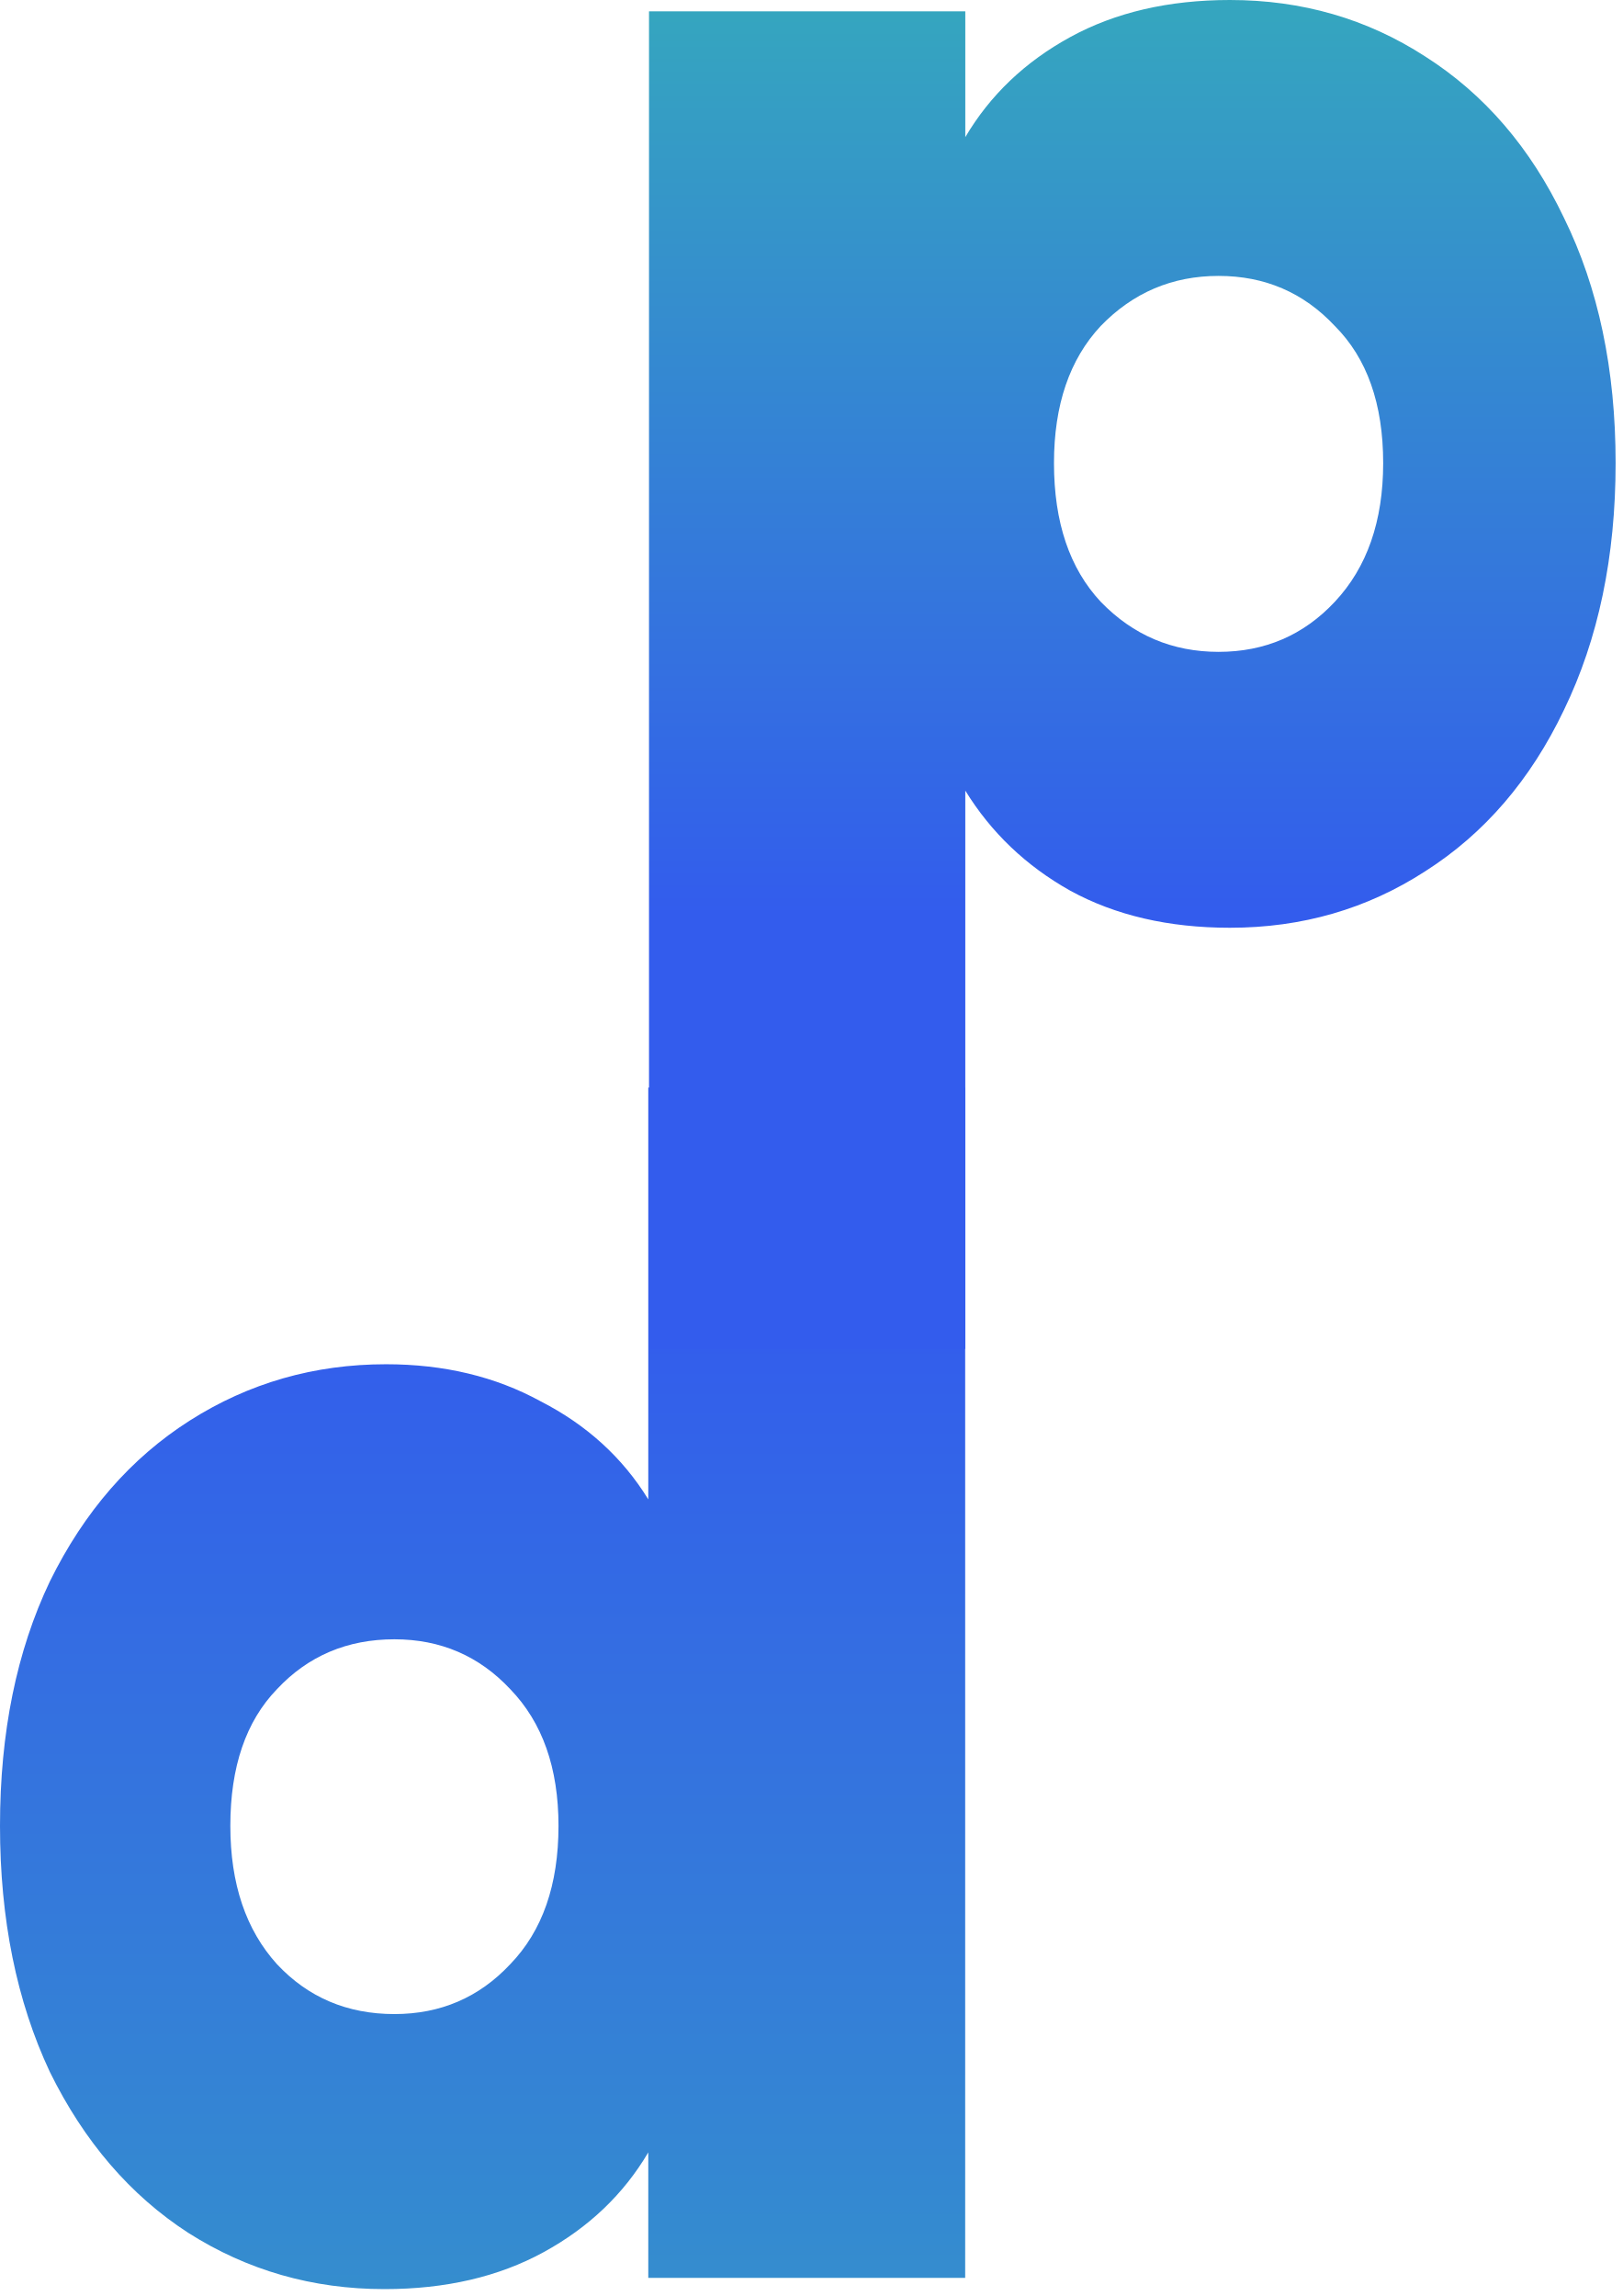
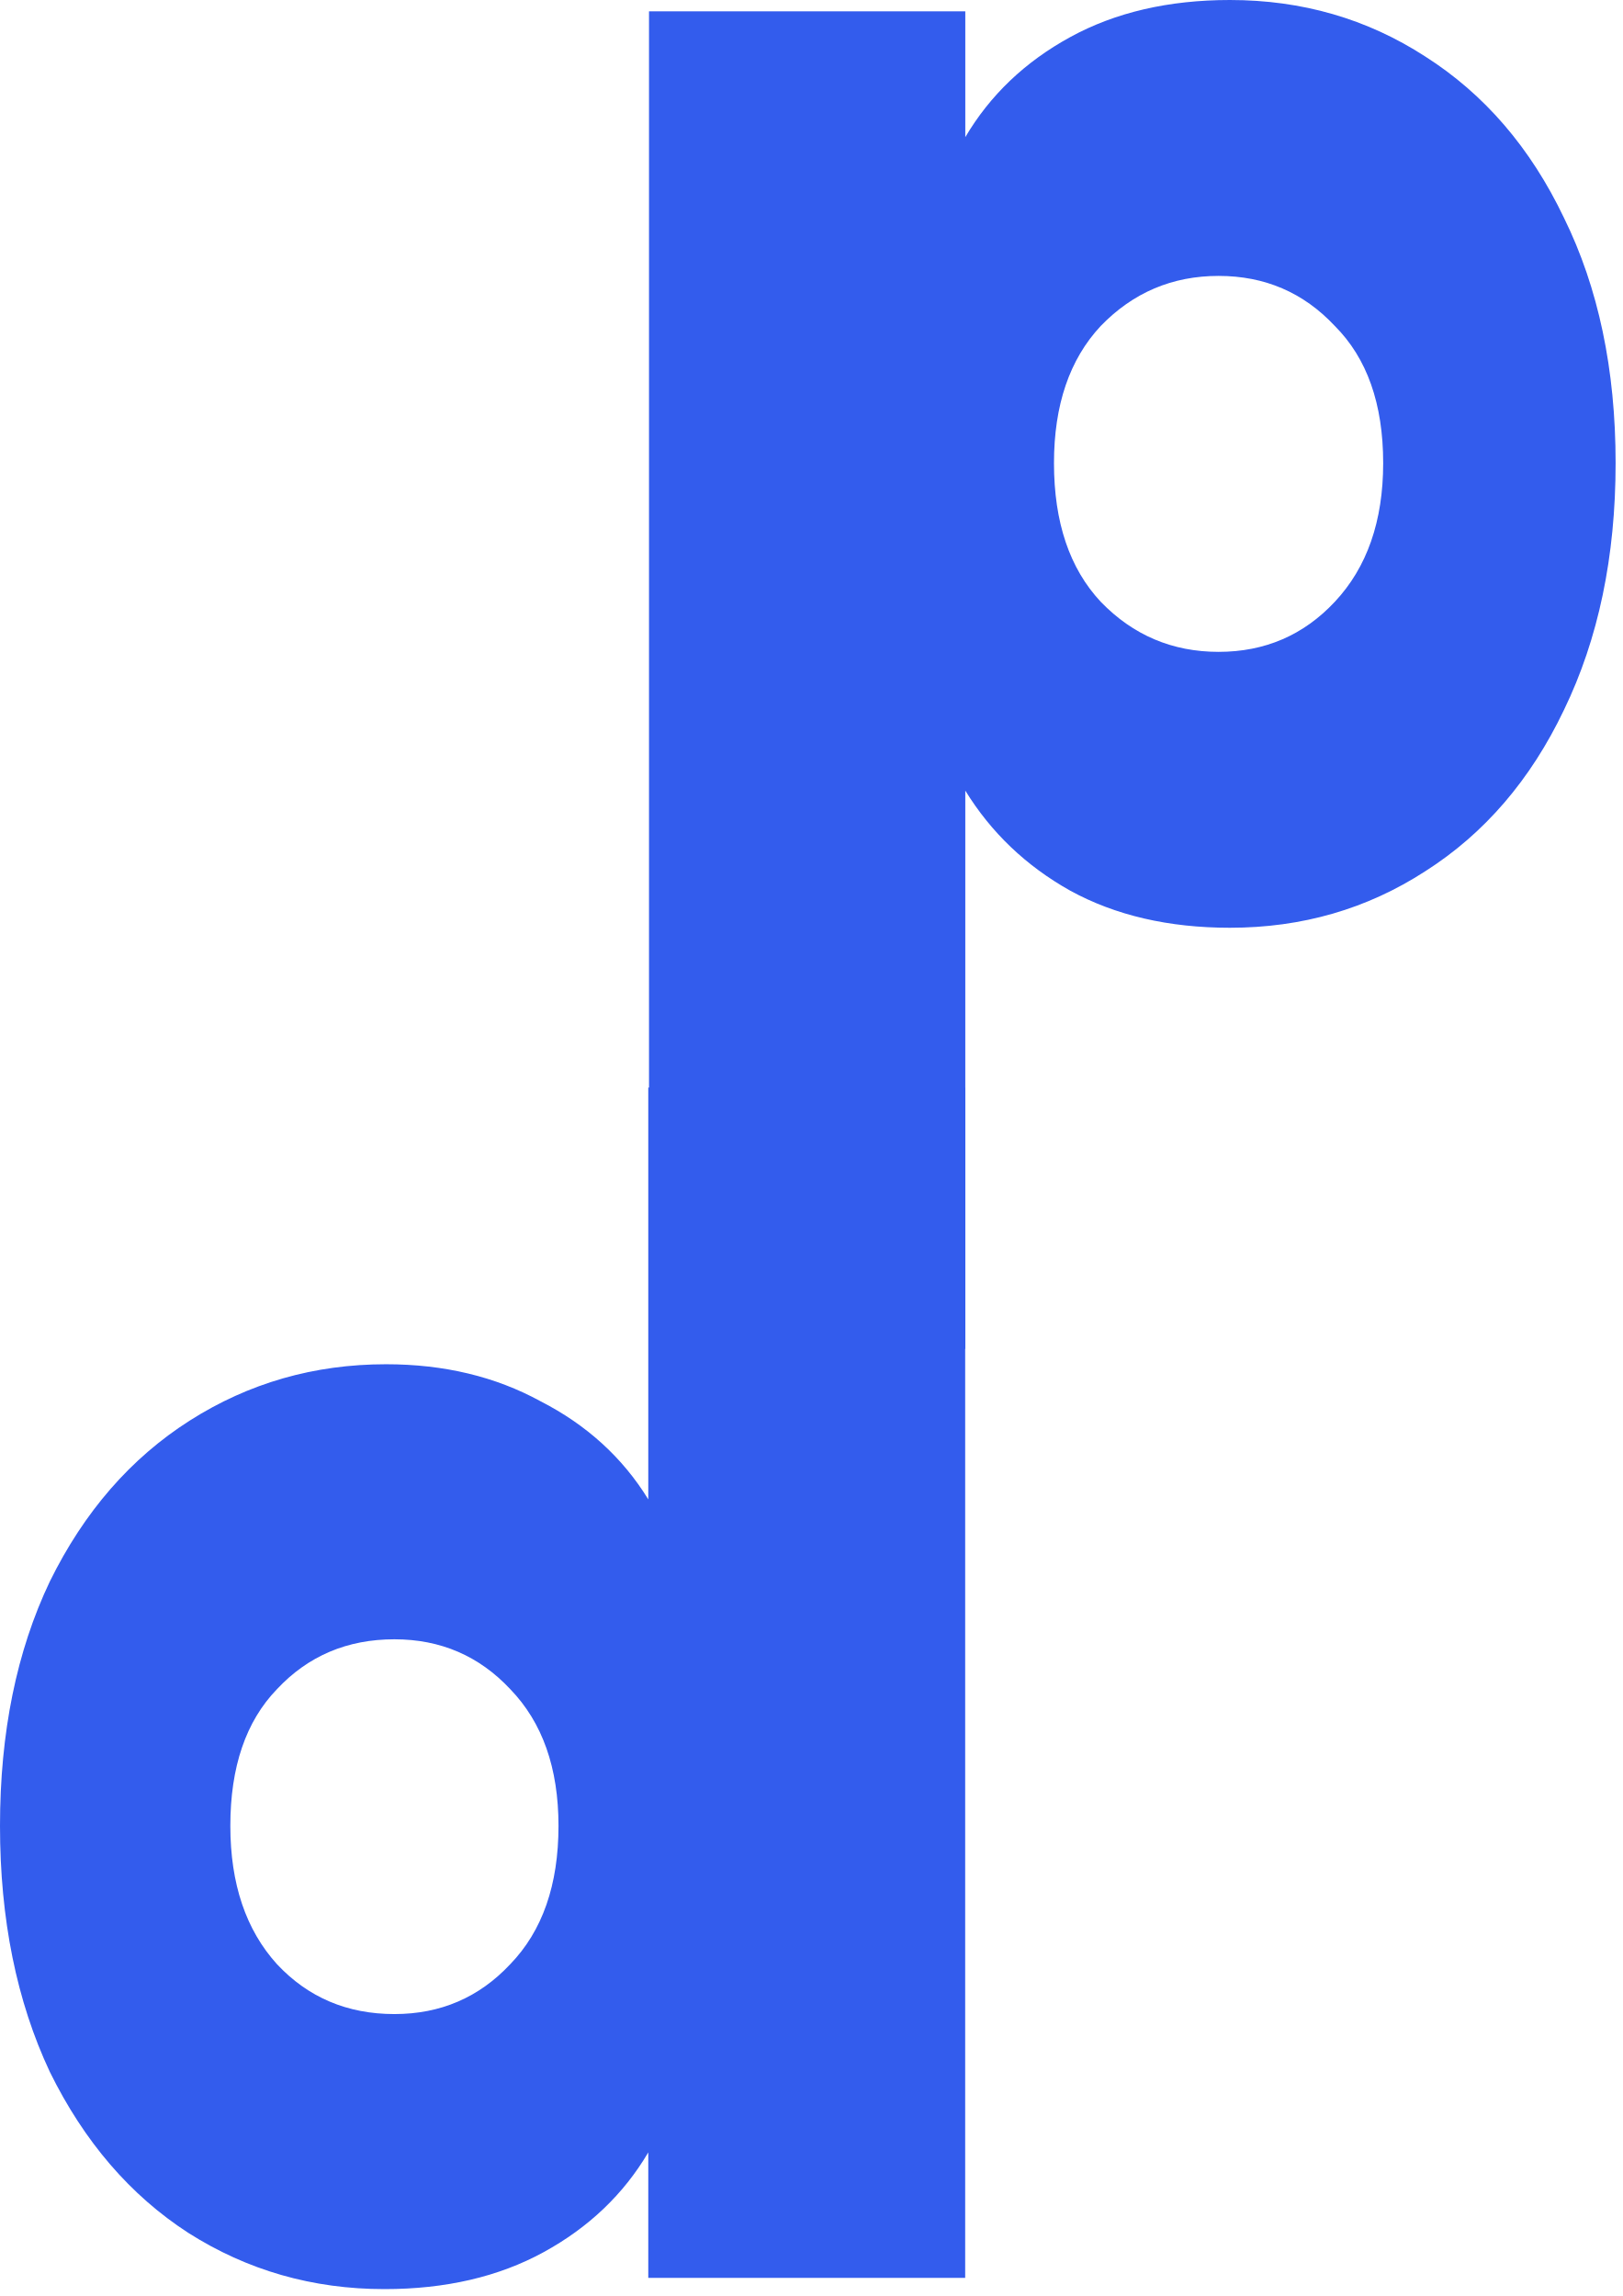
<svg xmlns="http://www.w3.org/2000/svg" width="195" height="276" viewBox="0 0 195 276" fill="none">
-   <path d="M0 219.487C0 208.272 1.998 198.476 5.994 190.098C10.118 181.719 15.726 175.274 22.815 170.762C29.905 166.251 37.768 163.995 46.404 163.995C53.365 163.995 59.552 165.478 64.966 168.442C70.509 171.278 74.827 175.21 77.92 180.237V130.739H116.01V273.818H77.92V258.737C74.956 263.764 70.766 267.76 65.353 270.725C59.939 273.689 53.558 275.172 46.211 275.172C37.574 275.172 29.712 272.916 22.622 268.404C15.661 263.893 10.118 257.448 5.994 249.069C1.998 240.562 0 230.701 0 219.487ZM67.129 219.487C67.129 212.526 65.195 207.048 61.328 203.052C57.591 199.056 52.95 197.058 47.407 197.058C41.736 197.058 37.031 199.056 33.293 203.052C29.555 206.919 27.686 212.397 27.686 219.487C27.686 226.447 29.555 231.99 33.293 236.115C37.031 240.111 41.736 242.109 47.407 242.109C52.95 242.109 57.591 240.111 61.328 236.115C65.195 232.119 67.129 226.577 67.129 219.487Z" fill="url(#paint0_linear_36_70)" />
-   <path d="M116.024 16.486C118.997 11.443 123.2 7.435 128.631 4.461C134.061 1.487 140.462 0 147.832 0C156.496 0 164.319 2.263 171.301 6.788C178.413 11.314 183.973 17.779 187.981 26.184C192.119 34.589 194.188 44.416 194.188 55.666C194.188 66.915 192.119 76.807 187.981 85.341C183.973 93.746 178.413 100.211 171.301 104.737C164.319 109.262 156.496 111.525 147.832 111.525C140.462 111.525 134.061 110.038 128.631 107.064C123.329 104.09 119.127 100.082 116.024 95.039V162.148H78.008V1.358L116.024 1.358V16.486ZM166.251 55.666C166.251 48.554 164.312 43.058 160.433 39.179C156.683 35.171 152.028 33.167 146.468 33.167C140.907 33.167 136.188 35.171 132.309 39.179C128.559 43.188 126.684 48.683 126.684 55.666C126.684 62.777 128.559 68.338 132.309 72.346C136.188 76.354 140.907 78.359 146.468 78.359C152.028 78.359 156.683 76.354 160.433 72.346C164.312 68.208 166.251 62.648 166.251 55.666Z" fill="url(#paint1_linear_36_70)" />
-   <defs>
-     <linearGradient id="paint0_linear_36_70" x1="195.377" y1="382.919" x2="195.377" y2="-23.178" gradientUnits="userSpaceOnUse">
-       <stop stop-color="#36BAB2" />
-       <stop offset="0.557" stop-color="#335CED" />
-     </linearGradient>
-     <linearGradient id="paint1_linear_36_70" x1="174.163" y1="-29.239" x2="174.163" y2="110.167" gradientUnits="userSpaceOnUse">
-       <stop stop-color="#36BAB2" />
-       <stop offset="1" stop-color="#335CED" />
-     </linearGradient>
-   </defs>
+   <path d="M0 219.487C0 208.272 1.998 198.476 5.994 190.098C10.118 181.719 15.726 175.274 22.815 170.762C29.905 166.251 37.768 163.995 46.404 163.995C53.365 163.995 59.552 165.478 64.966 168.442C70.509 171.278 74.827 175.21 77.92 180.237V130.739H116.01V273.818H77.92V258.737C74.956 263.764 70.766 267.76 65.353 270.725C59.939 273.689 53.558 275.172 46.211 275.172C37.574 275.172 29.712 272.916 22.622 268.404C15.661 263.893 10.118 257.448 5.994 249.069C1.998 240.562 0 230.701 0 219.487ZM67.129 219.487C67.129 212.526 65.195 207.048 61.328 203.052C57.591 199.056 52.95 197.058 47.407 197.058C41.736 197.058 37.031 199.056 33.293 203.052C29.555 206.919 27.686 212.397 27.686 219.487C27.686 226.447 29.555 231.99 33.293 236.115C37.031 240.111 41.736 242.109 47.407 242.109C52.95 242.109 57.591 240.111 61.328 236.115C65.195 232.119 67.129 226.577 67.129 219.487Z" fill="#335CED" />
+   <path d="M116.024 16.486C118.997 11.443 123.2 7.435 128.631 4.461C134.061 1.487 140.462 0 147.832 0C156.496 0 164.319 2.263 171.301 6.788C178.413 11.314 183.973 17.779 187.981 26.184C192.119 34.589 194.188 44.416 194.188 55.666C194.188 66.915 192.119 76.807 187.981 85.341C183.973 93.746 178.413 100.211 171.301 104.737C164.319 109.262 156.496 111.525 147.832 111.525C140.462 111.525 134.061 110.038 128.631 107.064C123.329 104.09 119.127 100.082 116.024 95.039V162.148H78.008V1.358L116.024 1.358V16.486ZM166.251 55.666C166.251 48.554 164.312 43.058 160.433 39.179C156.683 35.171 152.028 33.167 146.468 33.167C140.907 33.167 136.188 35.171 132.309 39.179C128.559 43.188 126.684 48.683 126.684 55.666C126.684 62.777 128.559 68.338 132.309 72.346C136.188 76.354 140.907 78.359 146.468 78.359C152.028 78.359 156.683 76.354 160.433 72.346C164.312 68.208 166.251 62.648 166.251 55.666Z" fill="#335CED" />
</svg>
